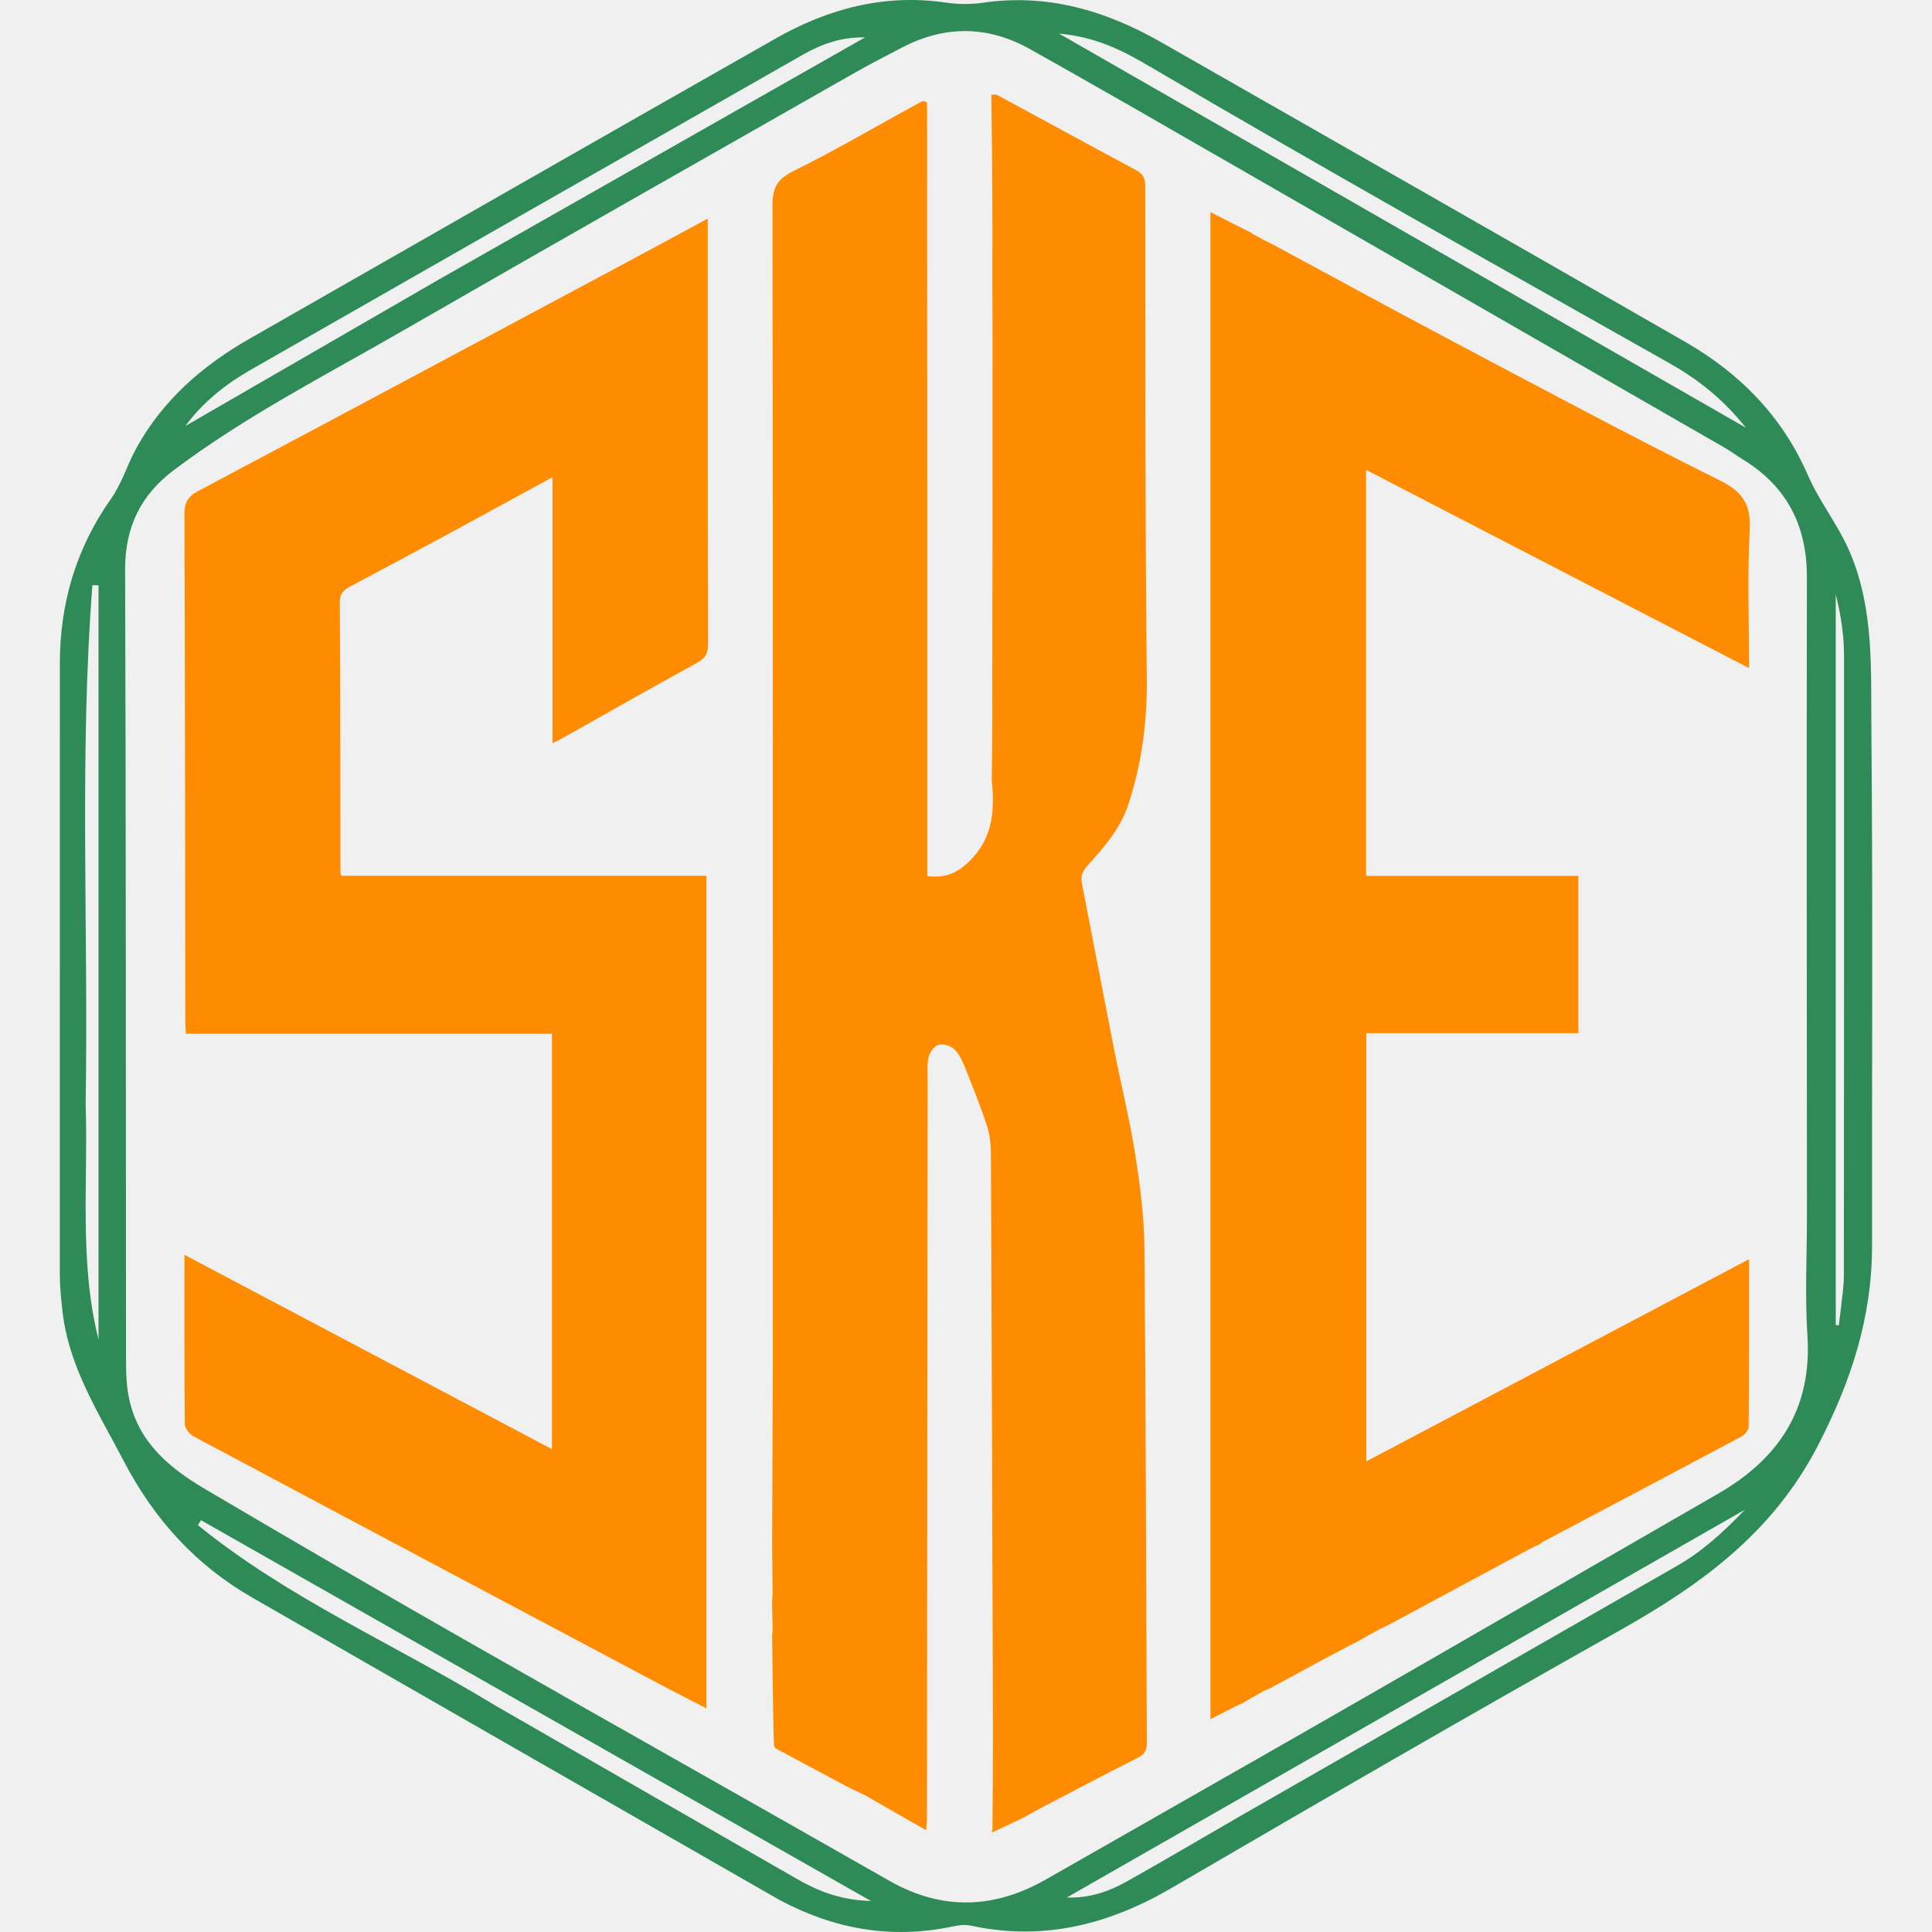
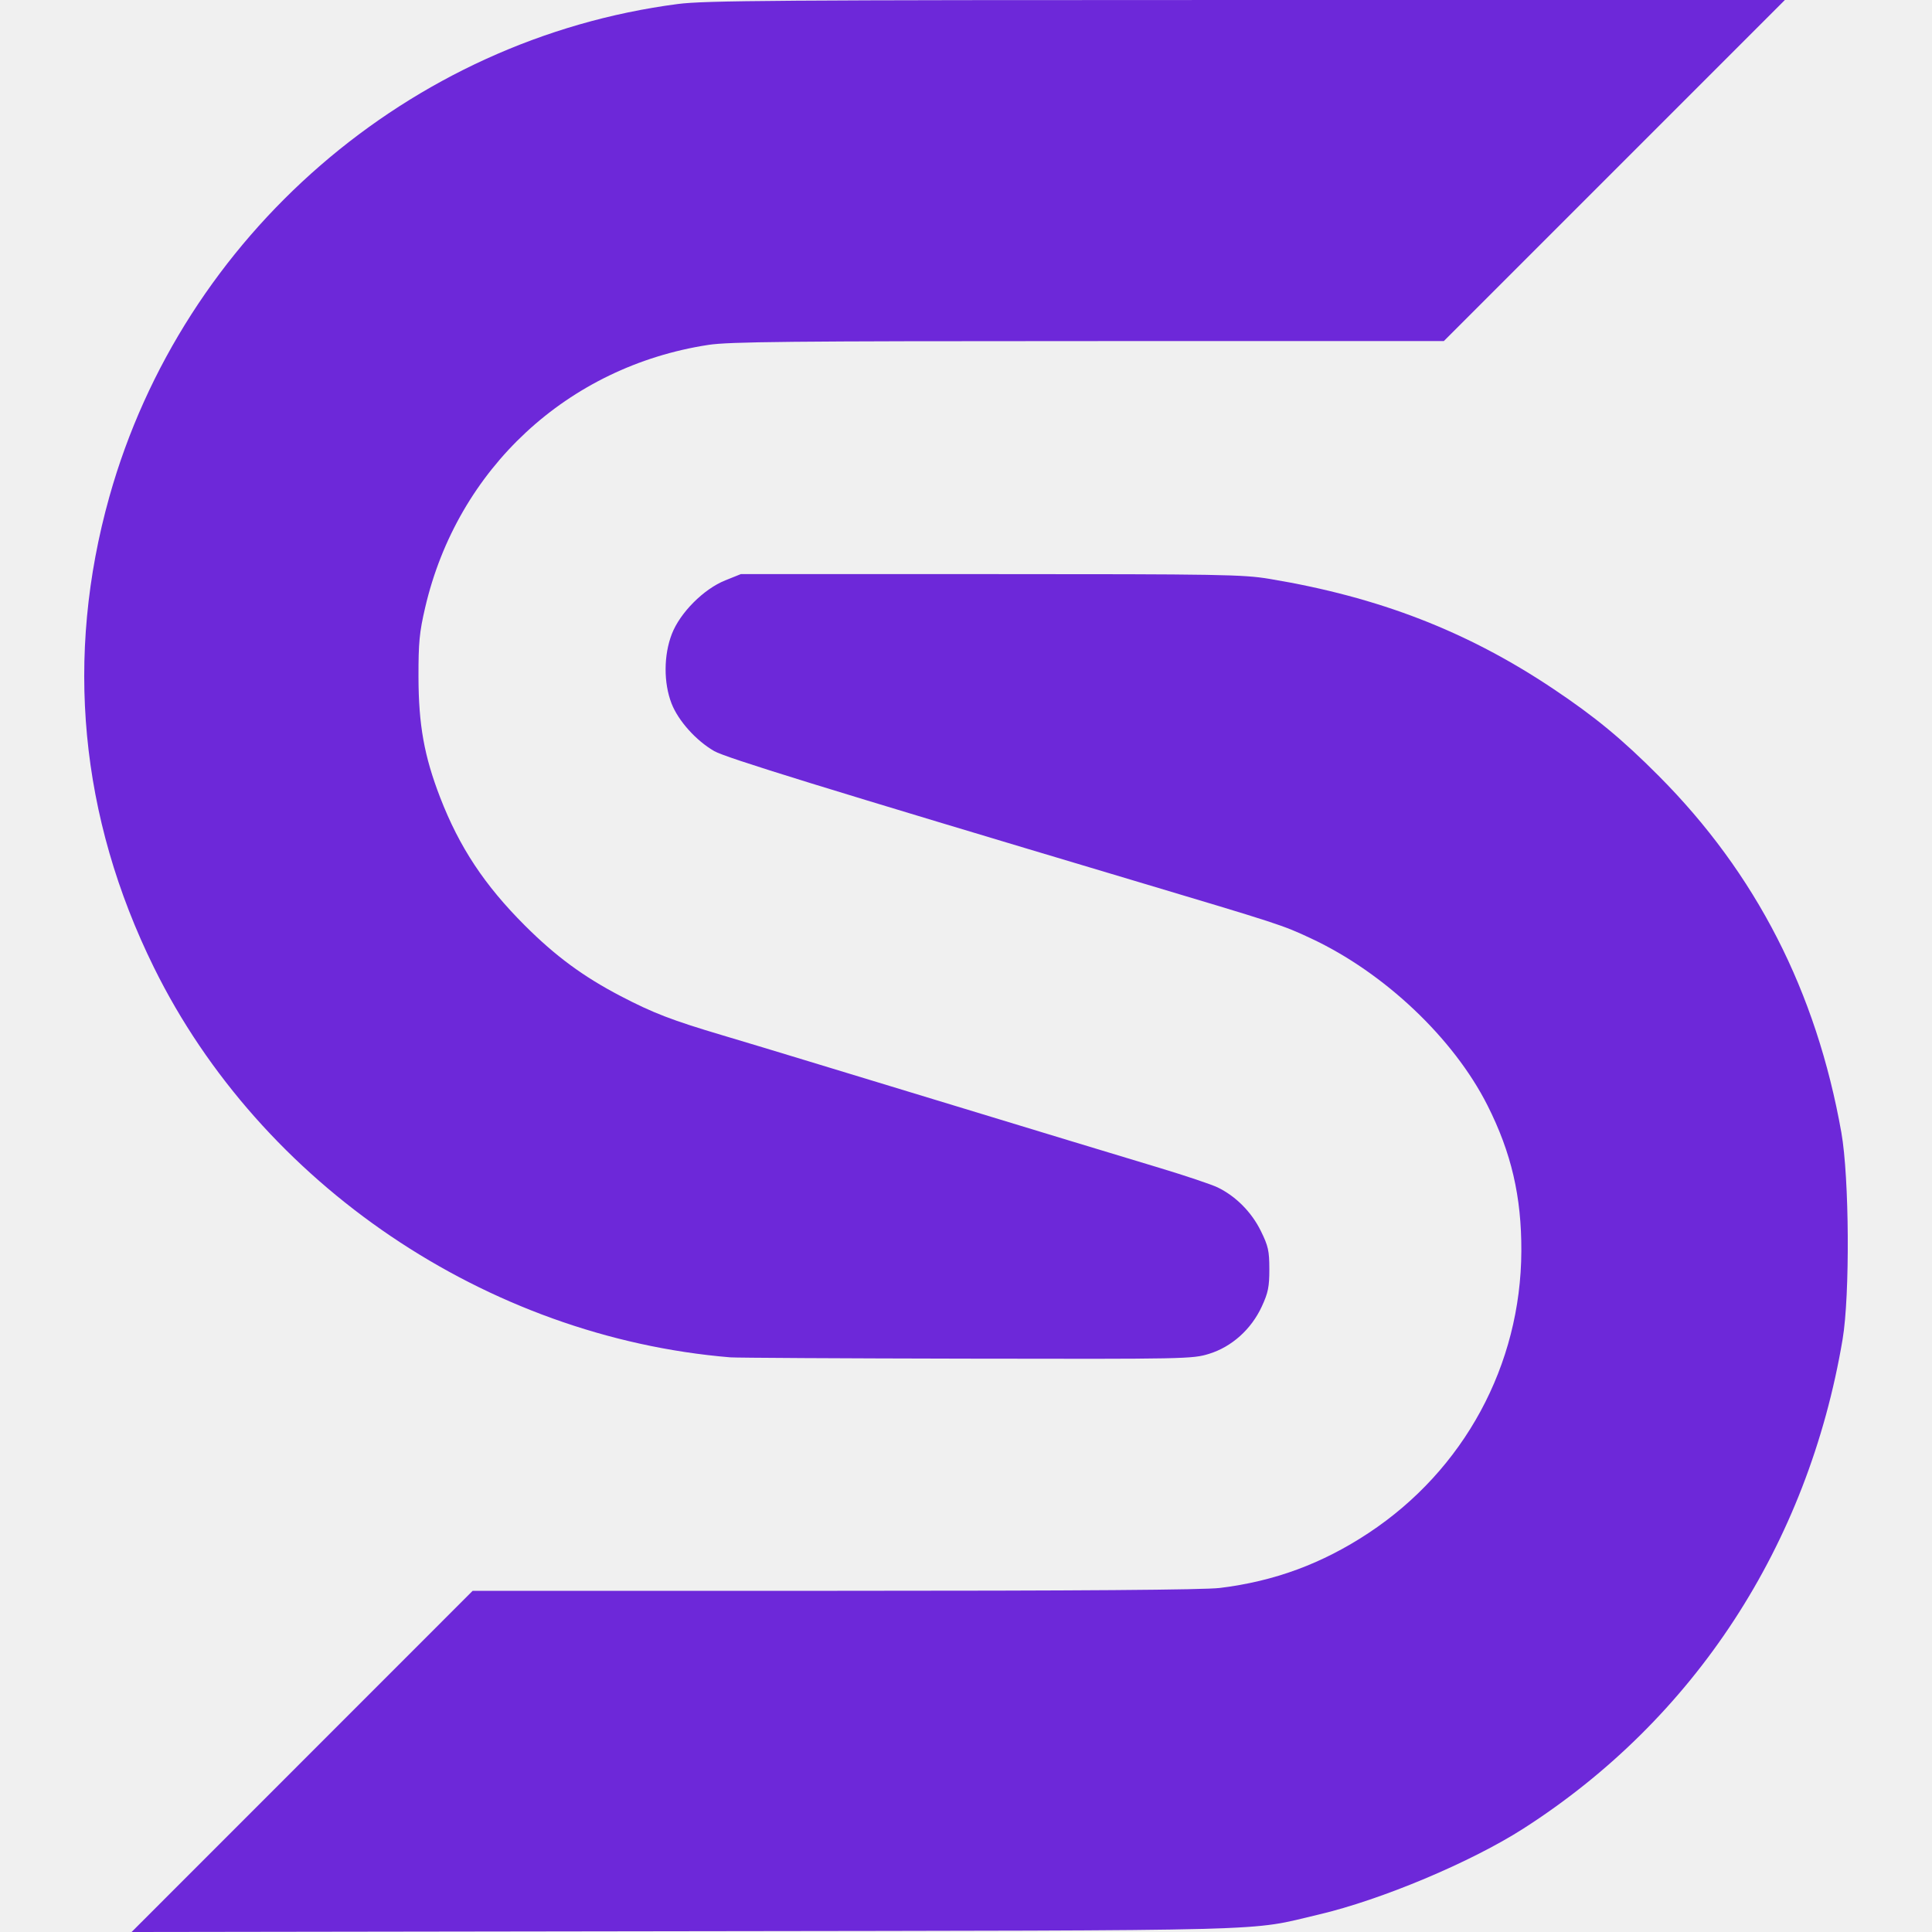
- <svg xmlns="http://www.w3.org/2000/svg" version="1.1" id="Layer_1" x="0px" y="0px" width="64" viewBox="0 0 64 64" enable-background="new 0 0 1024 1024" xml:space="preserve" height="64">
-   <defs id="defs16" />
-   <g id="g2" transform="matrix(0.8637552,0,0,0.8637552,-74.97999,-74.98086)">
-     <rect style="fill:#ffffff;fill-opacity:0;stroke-width:0.18" id="rect2" width="74.095" height="74.095" x="86.807" y="86.808" />
-     <g id="g20" transform="matrix(0.1767765,0,0,0.1767765,32.7539,41.55386)">
-       <path fill="#ecedeb" opacity="1" stroke="none" d="m 666.505,155.607 c 0.051,-16.734 0.144,-33.469 0.147,-50.203 0.013,-80.132 0.025,-160.264 -0.073,-240.397 -0.005,-3.673 0.945,-5.62 4.447,-7.362 9.449,-4.697 18.574,-10.046 27.839,-15.115 0.339,-0.185 0.803,-0.142 1.256,0.255 0.048,56.221 0.048,111.982 0.048,167.766 4.524,0.587 7.385,-1.229 9.985,-4.132 4.338,-4.844 4.614,-10.515 3.996,-16.743 0.069,-3.365 0.058,-6.471 0.109,-9.802 0.024,-1.778 -0.013,-3.33 0.009,-5.001 0.018,-0.466 -0.022,-0.812 -0.007,-1.42 0.036,-11.455 0.015,-22.647 0.051,-34.062 0.024,-15.633 -0.009,-31.045 0.011,-46.721 0.006,-3.164 -0.041,-6.064 -0.029,-9.182 0.018,-1.253 -0.022,-2.288 -0.006,-3.582 0.025,-2.978 -0.009,-5.696 0.016,-8.665 0.015,-2.129 -0.028,-4.008 -0.013,-6.124 -0.038,-8.184 -0.133,-16.13 -0.229,-24.077 0.434,0.01 0.949,-0.131 1.289,0.053 10.04,5.425 20.042,10.919 30.109,16.294 1.6,0.854 1.995,1.86 1.996,3.59 0.029,35.598 -0.04,71.199 0.327,106.794 0.097,9.364 -1.073,18.287 -3.974,27.153 -1.751,5.352 -5.273,9.368 -8.855,13.306 -1.351,1.484 -1.515,2.527 -1.197,4.16 2.337,11.976 4.614,23.964 6.974,35.935 1.484,7.531 3.35,14.998 4.542,22.572 1.057,6.72 1.943,13.545 2.004,20.331 0.32,35.693 0.347,71.388 0.515,107.082 0.008,1.566 -0.223,2.635 -1.811,3.437 -7.198,3.636 -14.326,7.41 -21.814,11.317 -1.488,0.819 -2.617,1.502 -3.798,2.078 -2.073,1.011 -4.179,1.957 -6.27,2.931 0.056,-0.111 0.112,-0.221 0.208,-0.777 0.061,-8.525 0.12,-16.605 0.096,-24.684 -0.12,-40.397 -0.251,-80.793 -0.429,-121.19 -0.01,-2.183 -0.138,-4.475 -0.804,-6.523 -1.481,-4.554 -3.28,-9.008 -5.078,-13.451 -0.525,-1.298 -1.272,-2.674 -2.312,-3.541 -0.796,-0.664 -2.381,-1.04 -3.308,-0.702 -0.909,0.332 -1.809,1.645 -2.033,2.675 -0.361,1.661 -0.195,3.442 -0.197,5.173 -0.052,53.286 -0.096,106.572 -0.15,159.858 -5.7e-4,0.792 -0.108,1.584 -0.184,2.629 -4.588,-2.613 -8.827,-5.028 -13.212,-7.565 -1.427,-0.719 -2.737,-1.259 -3.983,-1.92 -5.182,-2.749 -10.345,-5.534 -15.514,-8.306 0,0 -0.139,-0.213 -0.297,-0.509 -0.237,-8.2 -0.316,-16.104 -0.394,-24.008 0.035,-0.258 0.071,-0.517 0.105,-1.222 -0.041,-2.2 -0.081,-3.952 -0.121,-5.705 0.036,-0.618 0.071,-1.236 0.108,-2.347 -0.032,-3.779 -0.065,-7.066 -0.098,-10.353 z" id="path164" style="fill:#ff8c00;fill-opacity:1;stroke-width:0.577" transform="translate(-193.22,435.517)" />
-       <path fill="#ebedeb" opacity="1" stroke="none" d="m 596.591,-63.863 c -7.297,3.913 -14.394,7.747 -21.522,11.525 -1.438,0.762 -2.365,1.491 -2.354,3.437 0.116,19.529 0.105,39.058 0.137,58.588 2.9e-4,0.186 0.089,0.372 0.197,0.795 26.258,0 52.577,0 79.196,0 0,60.294 0,120.352 0,180.628 -3.379,-1.75 -6.857,-3.512 -10.301,-5.34 -33.678,-17.874 -67.355,-35.75 -100.994,-53.697 -0.87,-0.464 -1.852,-1.735 -1.861,-2.639 -0.124,-12.022 -0.083,-24.046 -0.083,-36.725 26.678,14.105 53.064,28.056 79.727,42.154 0,-30.095 0,-60 0,-90.108 -26.429,0 -52.845,0 -79.404,0 -0.054,-0.94 -0.134,-1.687 -0.135,-2.435 -0.045,-36.75 -0.053,-73.501 -0.188,-110.251 -0.009,-2.541 0.708,-3.855 2.967,-5.055 30.016,-15.935 59.976,-31.973 89.945,-47.997 6.753,-3.611 13.485,-7.263 20.615,-11.105 0,1.27 -10e-5,2.177 0,3.084 0.004,29.728 -0.018,59.455 0.069,89.183 0.006,2.12 -0.628,3.147 -2.483,4.16 -9.86,5.385 -19.619,10.956 -29.417,16.456 -0.482,0.27 -0.998,0.479 -1.837,0.876 0,-19.163 0,-38.038 0,-57.674 -7.713,4.205 -14.9,8.123 -22.275,12.14 z" id="path165" style="fill:#ff8c00;fill-opacity:1;stroke-width:0.577" transform="translate(-193.22,435.517)" />
-       <path fill="#edeeec" opacity="1" stroke="none" d="m 800.42,172.908 c -0.662,0.321 -1.325,0.642 -2.321,1.128 -1.953,1.075 -3.572,1.985 -5.191,2.895 0,6e-5 0.031,0.036 -0.182,0.036 -6.224,3.271 -12.235,6.542 -18.246,9.813 -0.303,0.123 -0.607,0.245 -1.231,0.506 -1.928,1.073 -3.536,2.007 -5.144,2.941 0,0 0.02,0.021 -0.191,0.035 -2.202,1.051 -4.192,2.088 -6.322,3.198 0,-109.087 0,-217.859 0,-326.96 3.143,1.593 6,3.041 8.856,4.489 0,0 -0.006,0.017 0.125,0.16 1.775,0.977 3.422,1.811 5.069,2.645 12.997,7.005 25.951,14.092 39.002,20.995 19.083,10.093 38.118,20.292 57.441,29.91 5.062,2.52 6.791,5.253 6.498,10.79 -0.512,9.687 -0.143,19.422 -0.143,29.932 -27.85,-14.414 -55.375,-28.661 -83.077,-42.999 0,29.378 0,58.648 0,88.083 15.315,0 30.569,0 46.048,0 0,11.36 0,22.663 0,34.115 -15.212,0 -30.482,0 -46.004,0 0,30.97 0,61.793 0,92.906 27.566,-14.562 55.093,-29.104 83.03,-43.862 0,12.412 0.031,24.384 -0.074,36.355 -0.006,0.742 -0.919,1.767 -1.672,2.169 -14.144,7.553 -28.327,15.032 -42.804,22.693 -0.48,0.312 -0.658,0.458 -0.836,0.603 -0.393,0.178 -0.785,0.357 -1.499,0.673 -10.592,5.676 -20.862,11.213 -31.132,16.751 z" id="path166" style="fill:#ff8c00;fill-opacity:1;stroke-width:0.577" transform="translate(-193.22,435.517)" />
-       <path fill="#000000" opacity="1" stroke="none" d="m 474.927,668.216 c -38.34,-21.966 -76.354,-43.754 -114.351,-65.574 -12.318,-7.074 -21.327,-16.964 -27.982,-29.716 -5.486,-10.511 -11.931,-20.419 -13.278,-32.531 -0.294,-2.64 -0.57,-5.3 -0.571,-7.951 -0.019,-44.163 0.026,-88.325 0.013,-132.488 -0.004,-13.051 3.521,-25.009 11.045,-35.668 2.451,-3.472 3.574,-7.505 5.581,-11.135 5.741,-10.38 14.331,-17.848 24.494,-23.654 38.046,-21.737 76.069,-43.514 114.171,-65.151 11.42,-6.485 23.635,-9.745 36.934,-7.788 2.609,0.384 5.369,0.419 7.974,0.036 14.032,-2.066 26.722,1.704 38.74,8.568 37.903,21.647 75.827,43.257 113.674,65.001 11.845,6.805 21.045,16.125 26.608,28.899 2.578,5.92 6.746,11.008 9.268,17.079 5.105,12.291 4.4,25.215 4.516,37.945 0.34,37.327 0.099,74.659 0.148,111.988 0.021,15.67 -4.52,29.636 -11.831,43.697 -9.845,18.933 -25.414,30.11 -43.095,40.051 -32.522,18.284 -64.818,36.976 -97.047,55.773 -13.657,7.965 -27.879,11.553 -43.523,8.166 -1.552,-0.336 -2.946,-0.024 -4.419,0.274 -12.934,2.622 -25.153,0.525 -37.069,-5.823 M 550.09,278.47 c -6.955,-3.944 -13.89,-7.924 -20.87,-11.823 -9.139,-5.105 -18.389,-5.185 -27.672,-0.378 -3.55,1.838 -7.105,3.673 -10.577,5.65 -32.712,18.63 -65.464,37.19 -98.081,55.985 -16.726,9.638 -33.975,18.451 -49.461,30.126 -7.1,5.353 -10.545,12.335 -10.514,21.483 0.193,56.993 0.139,113.987 0.195,170.981 0.003,3.153 0.044,6.296 0.778,9.431 2.171,9.272 8.867,14.692 16.44,19.16 18.506,10.919 37.085,21.716 55.747,32.366 30.817,17.587 61.75,34.969 92.575,52.542 11.525,6.57 22.807,6.169 34.144,-0.311 21.984,-12.567 44.011,-25.06 65.972,-37.668 26.584,-15.263 53.107,-30.632 79.677,-45.921 13.266,-7.634 20.478,-18.47 19.444,-34.353 -0.561,-8.629 -0.099,-17.325 -0.102,-25.991 -0.017,-46.162 -0.09,-92.324 -0.011,-138.485 0.019,-11.107 -4.241,-19.639 -13.74,-25.488 -1.418,-0.873 -2.758,-1.878 -4.2,-2.707 C 636.798,328.319 593.757,303.586 550.09,278.47 M 539.312,265.451 c 48.045,27.572 96.09,55.144 145.222,83.339 -5.153,-6.464 -10.585,-10.605 -16.67,-14.042 -37.699,-21.293 -75.465,-42.468 -112.796,-64.406 -5.636,-3.312 -11.476,-6.36 -19.536,-7.042 1.848,1.026 2.55,1.415 3.78,2.15 M 413.339,626.075 c 21.784,12.528 43.559,25.07 65.358,37.571 4.542,2.605 9.317,4.563 16.024,4.766 -49.227,-27.979 -97.289,-55.295 -145.35,-82.612 -0.219,0.358 -0.439,0.716 -0.658,1.073 19.497,15.877 42.69,25.845 64.627,39.201 M 401.109,316.56 c 30.773,-17.481 61.546,-34.962 92.319,-52.444 -5.059,-0.123 -9.422,1.438 -13.476,3.748 -39.894,22.725 -79.776,45.471 -119.629,68.268 -5.548,3.174 -10.535,7.086 -14.321,12.277 18.193,-10.512 36.334,-20.995 55.107,-31.849 m 173.543,333.536 c 31.656,-18.135 63.309,-36.274 94.969,-54.401 5.327,-3.05 9.814,-7.073 14.69,-12.161 -49.614,28.375 -98.351,56.249 -147.089,84.122 4.867,0.19 9.082,-1.284 12.981,-3.465 7.995,-4.473 15.879,-9.143 24.448,-14.094 M 324.352,495.5 c 0.563,17.047 -1.446,34.217 2.791,51.102 0,-54.544 0,-109.088 0,-163.633 -0.44,-0.008 -0.881,-0.016 -1.321,-0.024 -2.874,37.131 -0.844,74.373 -1.47,112.555 m 380.75,44.781 c 0.242,-2.483 0.691,-4.966 0.694,-7.45 0.047,-44.826 0.046,-89.653 0.037,-134.479 -9.2e-4,-4.577 -0.706,-9.057 -1.797,-13.396 0,52.845 0,105.694 0,158.543 0.222,-3.7e-4 0.444,-6.8e-4 0.667,-9.8e-4 0.092,-0.827 0.185,-1.654 0.399,-3.217 z" id="path3" style="fill:#2e8b57;fill-opacity:1" />
-     </g>
+ <svg xmlns="http://www.w3.org/2000/svg" version="1.1" id="svg1" width="512" height="512" viewBox="0 0 512 512">
+   <g id="s-logo-group" transform="translate(-76.20917,-336.3272)">
+     <path style="fill:#6d28d9;stroke-width:0.69" d="m 156.274,803.119 45.192,-45.208 95.91,-0.002 c 65.437,-0.002 97.884,-0.243 102.12,-0.76 14.467,-1.766 27.087,-6.428 39.384,-14.549 25.321,-16.723 40.387,-44.523 40.501,-74.732 0.055,-14.449 -2.655,-26.091 -8.993,-38.639 -8.981,-17.781 -27.341,-35.145 -46.75,-44.215 -7.628,-3.565 -7.955,-3.671 -47.602,-15.513 -81.731,-24.412 -107.48,-32.361 -110.551,-34.127 -4.806,-2.764 -9.528,-8.032 -11.311,-12.618 -2.124,-5.461 -2.093,-12.814 0.079,-18.415 2.187,-5.643 8.422,-11.904 14.145,-14.205 l 4.14,-1.665 h 66.239 c 60.924,0 66.848,0.101 73.829,1.261 29.034,4.823 52.416,13.879 75.209,29.127 11.107,7.43 18.248,13.325 27.975,23.092 25.764,25.87 41.767,57.123 48.401,94.522 2.107,11.881 2.294,43.104 0.327,54.785 -9.183,54.539 -39.241,100.606 -84.608,129.672 -13.886,8.896 -37.658,18.881 -54.193,22.762 -19.215,4.51 -7.206,4.194 -168.357,4.426 l -146.278,0.211 z M 269.779,696.041 C 205.194,690.691 145.371,650.239 117.015,592.742 97.343,552.852 93.315,510.268 105.207,467.917 124.654,398.659 184.663,346.659 255.842,337.388 c 7.098,-0.924 26.448,-1.061 150.761,-1.061 h 142.618 l -45.19,45.194 -45.19,45.194 -94.185,0.004 c -79.093,0.004 -95.236,0.165 -100.74,1.011 -37.289,5.729 -66.478,32.811 -75.039,69.623 -1.521,6.54 -1.782,9.258 -1.765,18.371 0.024,12.702 1.512,20.988 5.734,31.918 5.093,13.184 11.76,23.265 22.456,33.951 8.128,8.121 15.44,13.513 25.332,18.679 8.654,4.519 13.566,6.411 27.076,10.429 5.692,1.693 15.318,4.597 21.39,6.453 10.125,3.096 42.684,12.999 70.724,21.512 6.262,1.901 16.963,5.139 23.781,7.196 6.818,2.057 13.699,4.371 15.292,5.142 4.808,2.327 8.978,6.528 11.435,11.518 1.981,4.025 2.26,5.27 2.266,10.141 0.005,4.679 -0.308,6.235 -1.996,9.894 -2.789,6.047 -7.96,10.69 -13.974,12.548 -4.402,1.36 -6.068,1.393 -64.303,1.28 -32.881,-0.064 -61.026,-0.219 -62.544,-0.345 z" id="s-logo-path" />
  </g>
</svg>
